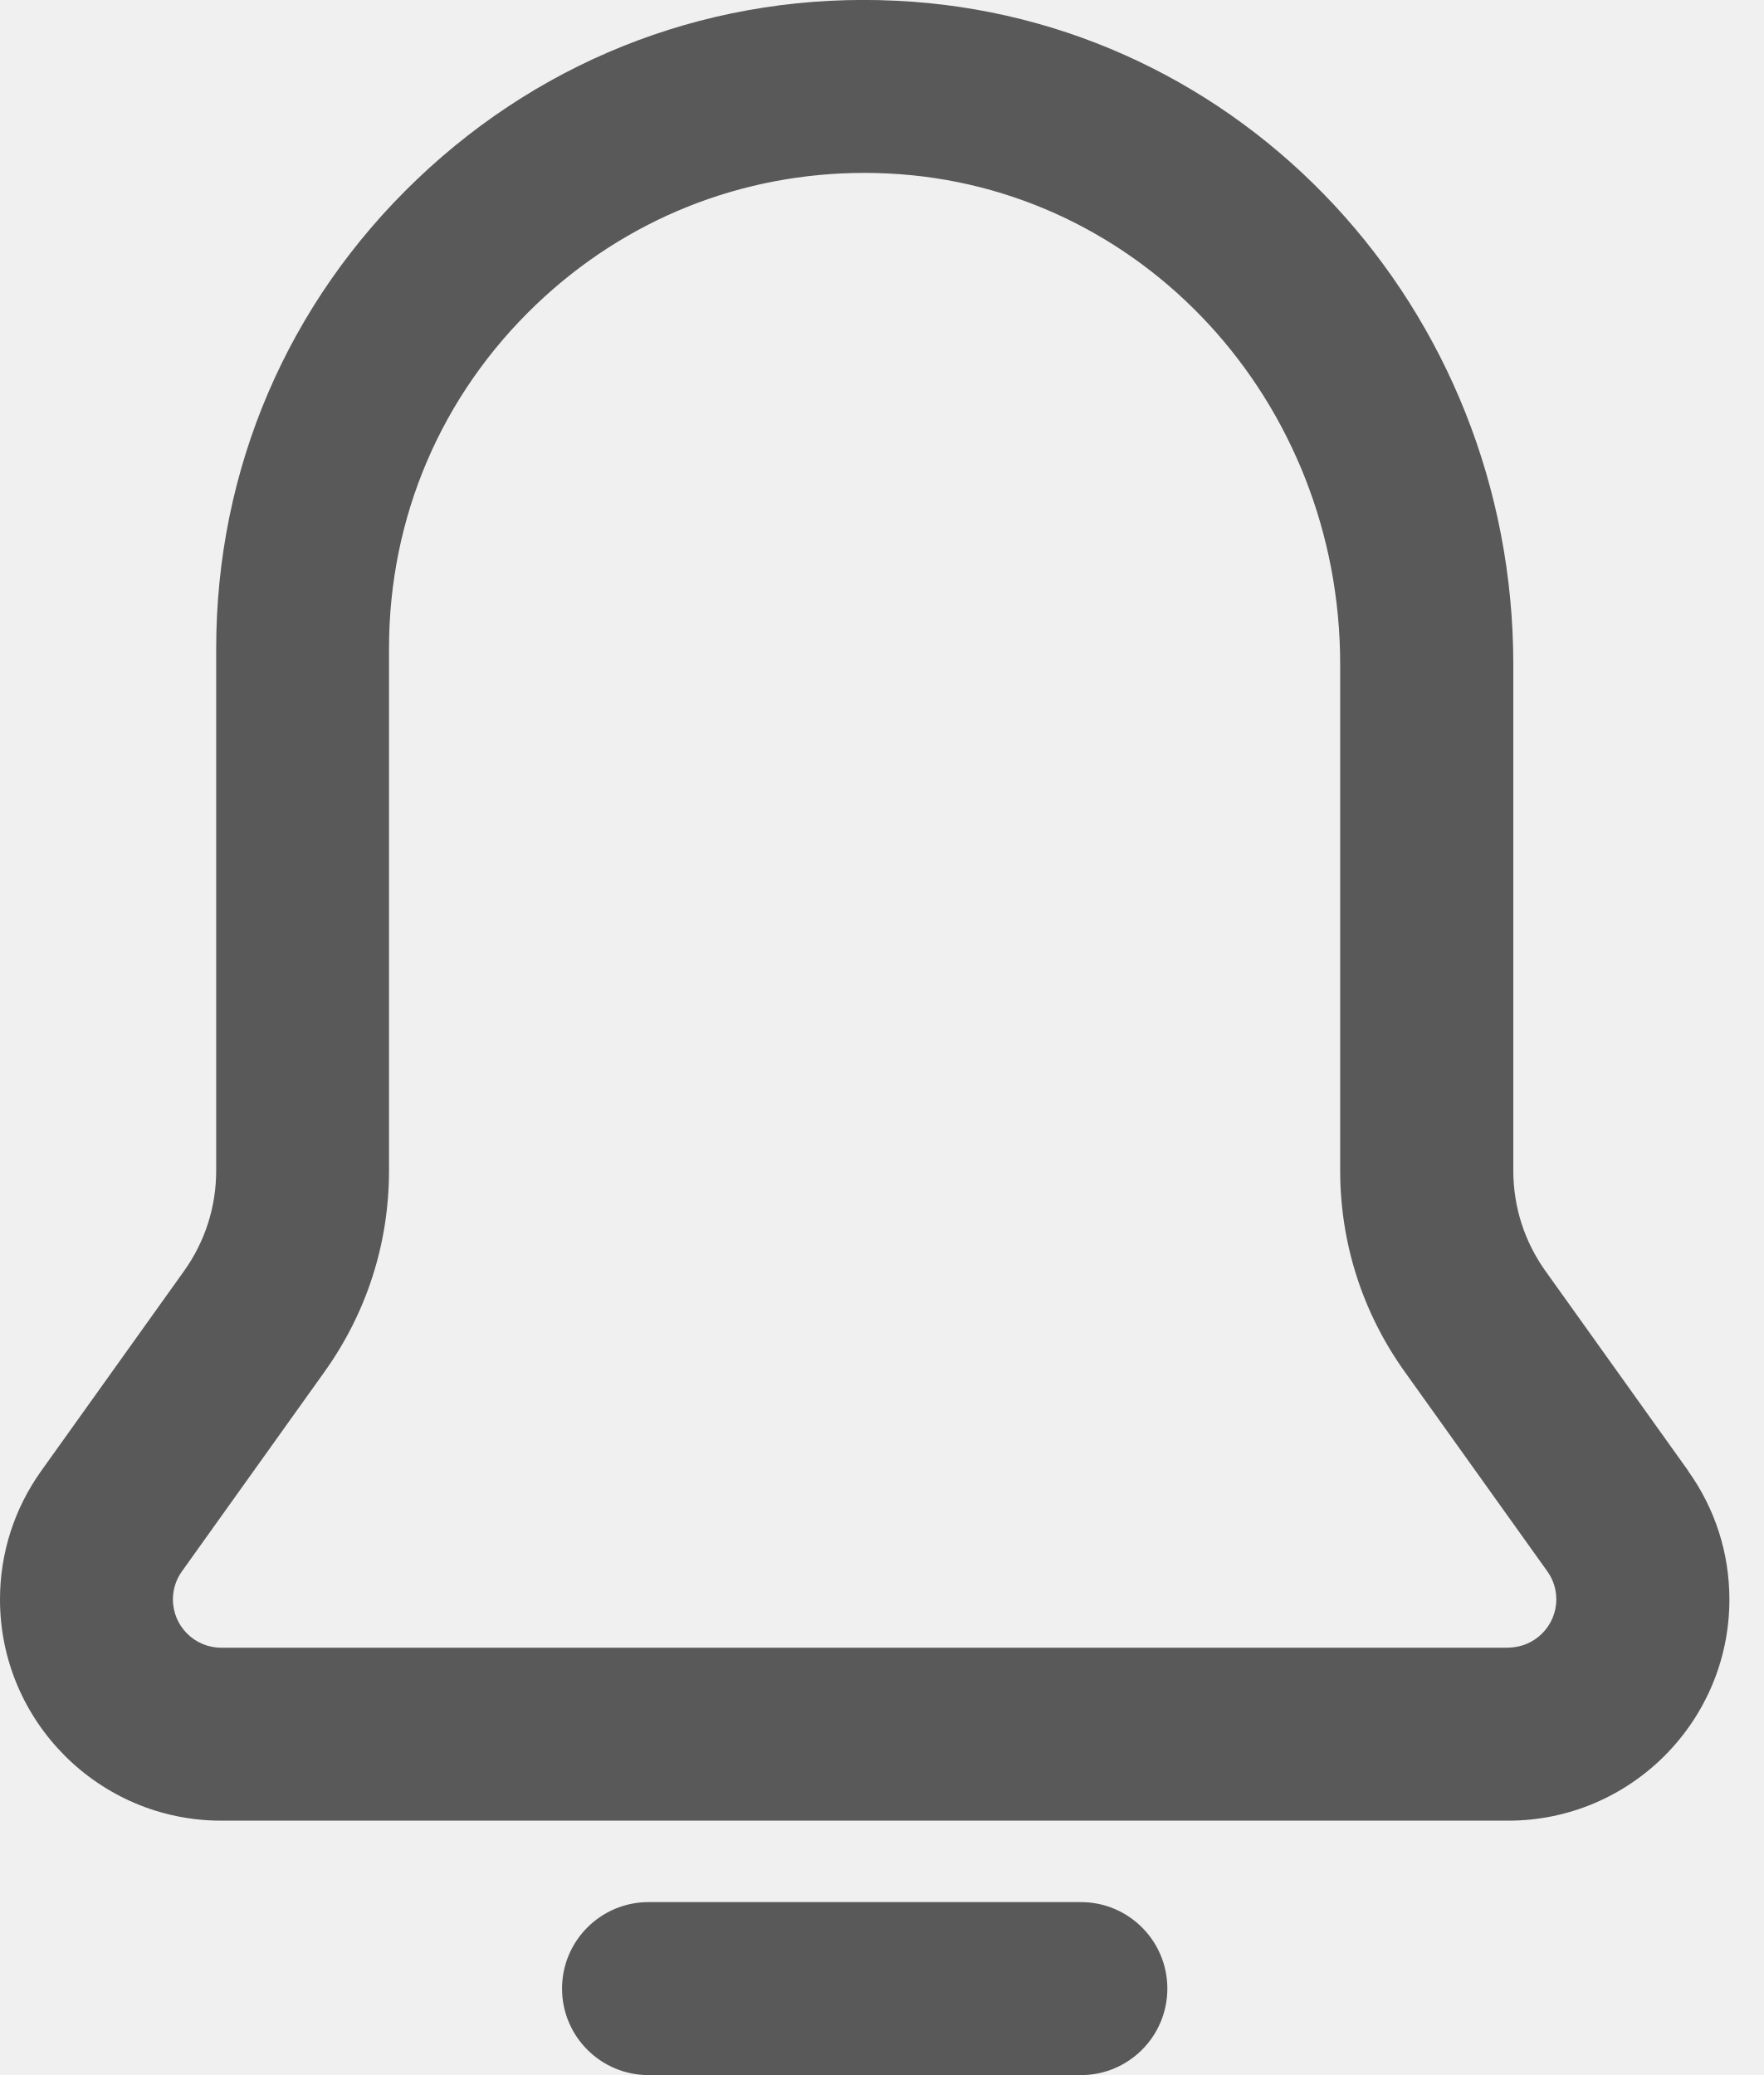
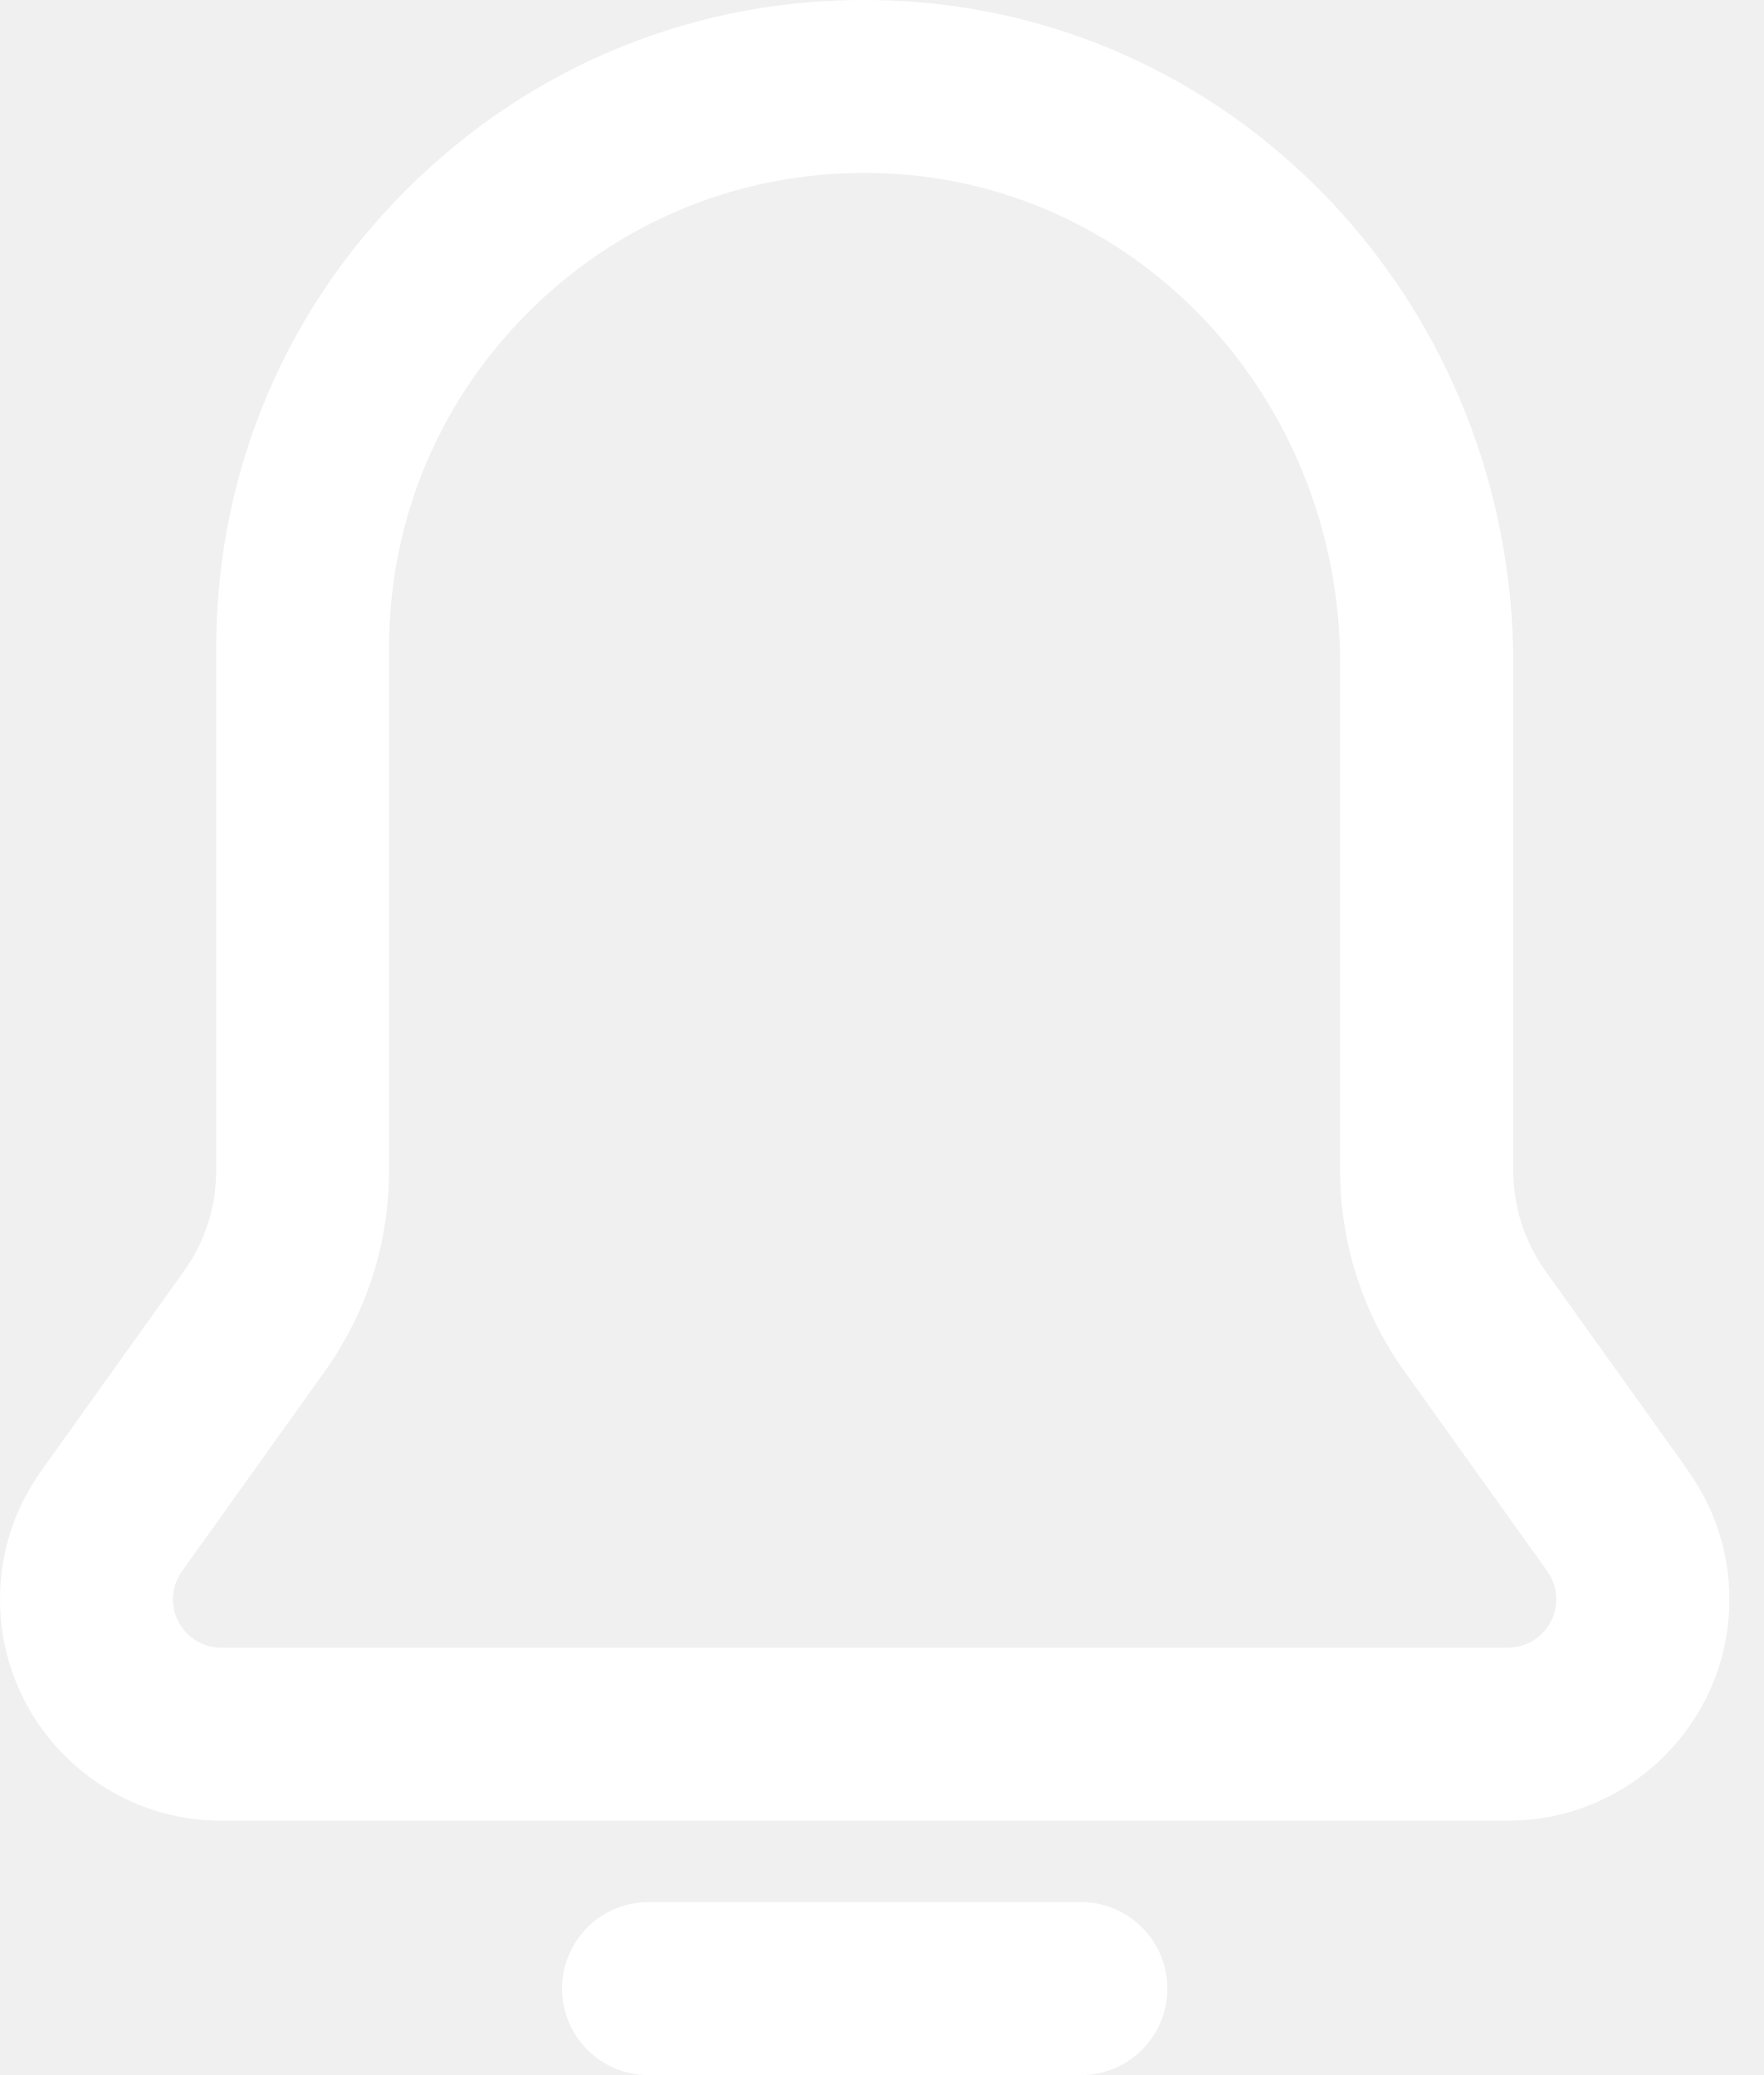
<svg xmlns="http://www.w3.org/2000/svg" width="34" height="40" viewBox="0 0 34 40" fill="none">
-   <g clip-path="url(#clip0_2451_9266)">
-     <path d="M32.54 28.354L29.788 24.502C29.382 23.933 29.168 23.264 29.168 22.565V12.806C29.166 5.948 23.941 0.329 17.268 0.014C13.811 -0.153 10.534 1.074 8.04 3.455C5.541 5.838 4.167 9.05 4.167 12.5V22.565C4.167 23.264 3.953 23.933 3.547 24.502L0.795 28.354C0.275 29.083 0 29.939 0 30.833C0 33.183 1.912 35.097 4.263 35.097H29.071C31.421 35.097 33.333 33.185 33.333 30.833C33.333 29.939 33.058 29.083 32.538 28.356L32.54 28.354ZM29.071 31.763H4.263C3.75 31.763 3.333 31.345 3.333 30.833C3.333 30.639 3.392 30.451 3.505 30.293L6.257 26.441C7.07 25.302 7.498 23.964 7.498 22.565V12.5C7.498 9.969 8.507 7.613 10.338 5.867C12.061 4.223 14.292 3.333 16.662 3.333C16.811 3.333 16.961 3.336 17.11 3.344C22 3.574 25.831 7.73 25.831 12.806V22.565C25.831 23.962 26.261 25.302 27.072 26.439L29.824 30.291C29.938 30.45 29.997 30.637 29.997 30.831C29.997 31.343 29.58 31.761 29.067 31.761L29.071 31.763Z" fill="#595959" />
-     <path d="M20.833 36.667H12.5C11.579 36.667 10.833 37.414 10.833 38.334C10.833 39.255 11.579 40.002 12.5 40.002H20.833C21.754 40.002 22.5 39.255 22.5 38.334C22.5 37.414 21.754 36.667 20.833 36.667Z" fill="#595959" />
+   <g>
+     <path d="M32.54 28.354L29.788 24.502C29.382 23.933 29.168 23.264 29.168 22.565V12.806C29.166 5.948 23.941 0.329 17.268 0.014C13.811 -0.153 10.534 1.074 8.04 3.455C5.541 5.838 4.167 9.05 4.167 12.5V22.565C4.167 23.264 3.953 23.933 3.547 24.502L0.795 28.354C0.275 29.083 0 29.939 0 30.833C0 33.183 1.912 35.097 4.263 35.097H29.071C31.421 35.097 33.333 33.185 33.333 30.833C33.333 29.939 33.058 29.083 32.538 28.356L32.54 28.354ZM29.071 31.763H4.263C3.75 31.763 3.333 31.345 3.333 30.833C3.333 30.639 3.392 30.451 3.505 30.293L6.257 26.441C7.07 25.302 7.498 23.964 7.498 22.565V12.5C7.498 9.969 8.507 7.613 10.338 5.867C12.061 4.223 14.292 3.333 16.662 3.333C16.811 3.333 16.961 3.336 17.11 3.344C22 3.574 25.831 7.73 25.831 12.806V22.565C25.831 23.962 26.261 25.302 27.072 26.439L29.824 30.291C29.938 30.45 29.997 30.637 29.997 30.831C29.997 31.343 29.58 31.761 29.067 31.761L29.071 31.763Z" fill="#fff" />
+     <path d="M20.833 36.667H12.5C11.579 36.667 10.833 37.414 10.833 38.334C10.833 39.255 11.579 40.002 12.5 40.002H20.833C21.754 40.002 22.5 39.255 22.5 38.334C22.5 37.414 21.754 36.667 20.833 36.667Z" fill="#fff" />
  </g>
  <defs>
    <clipPath id="clip0_2451_9266">
      <rect width="33.333" height="40" fill="white" />
    </clipPath>
  </defs>
</svg>
